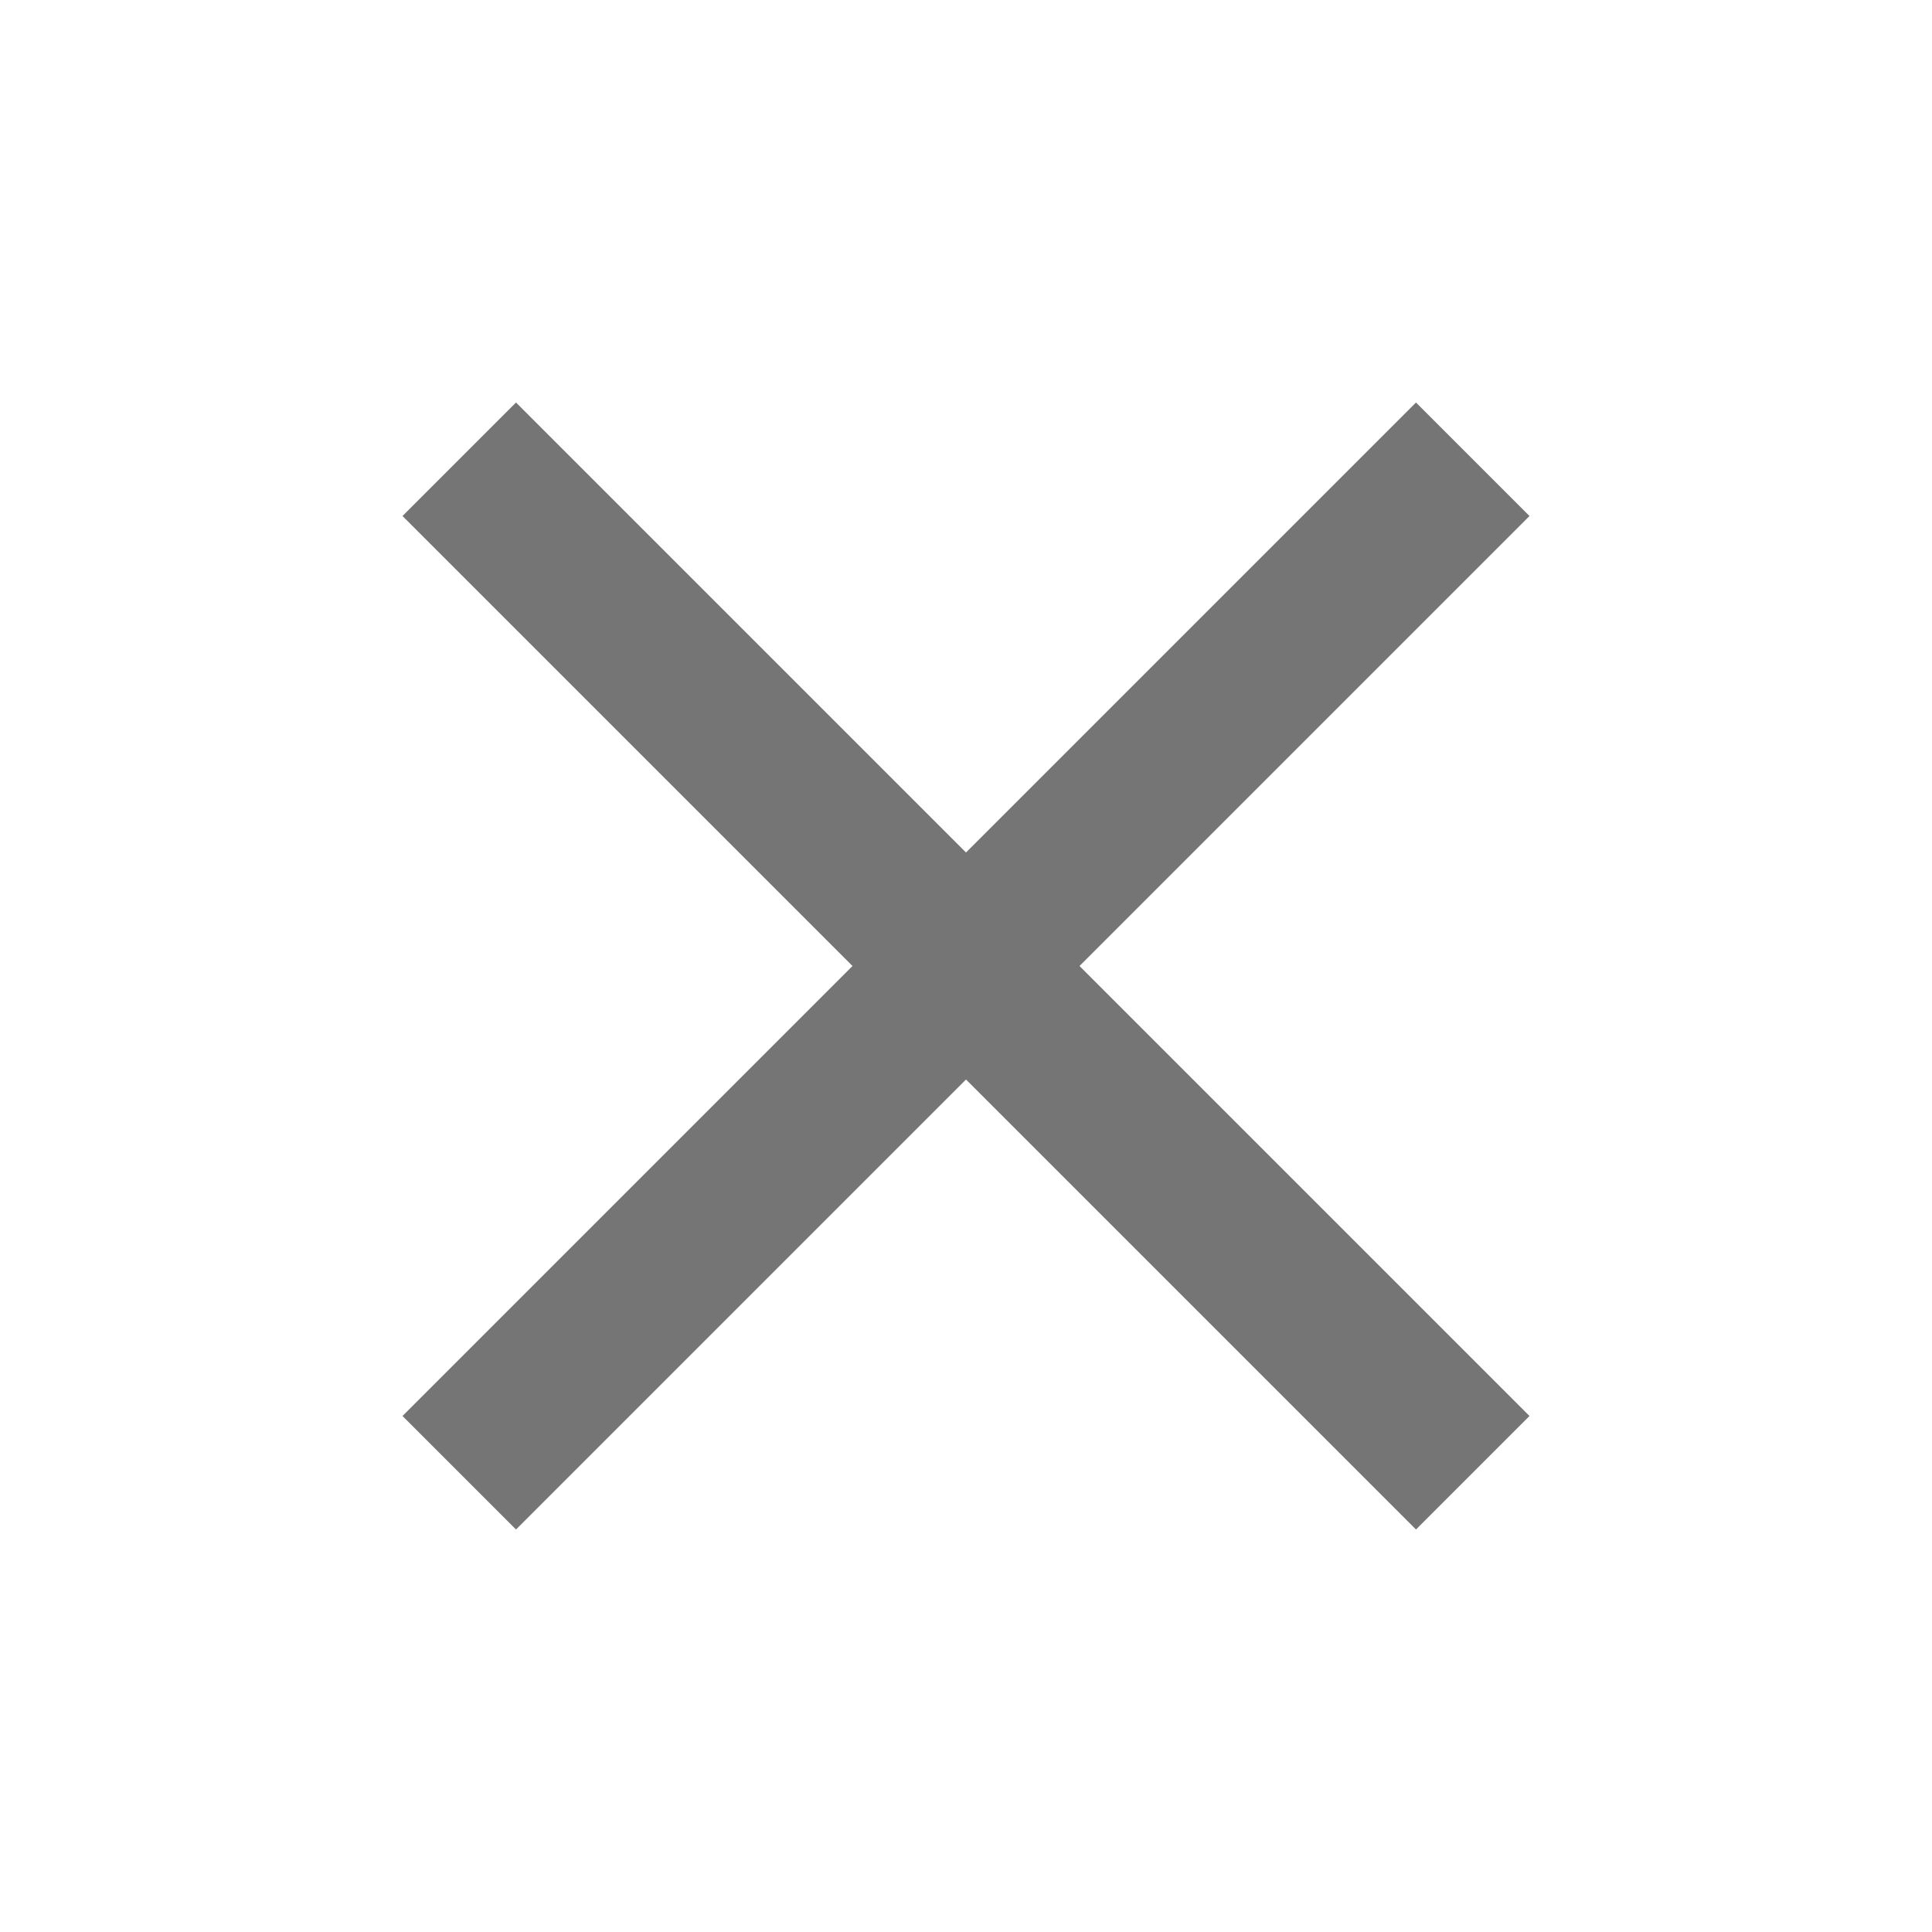
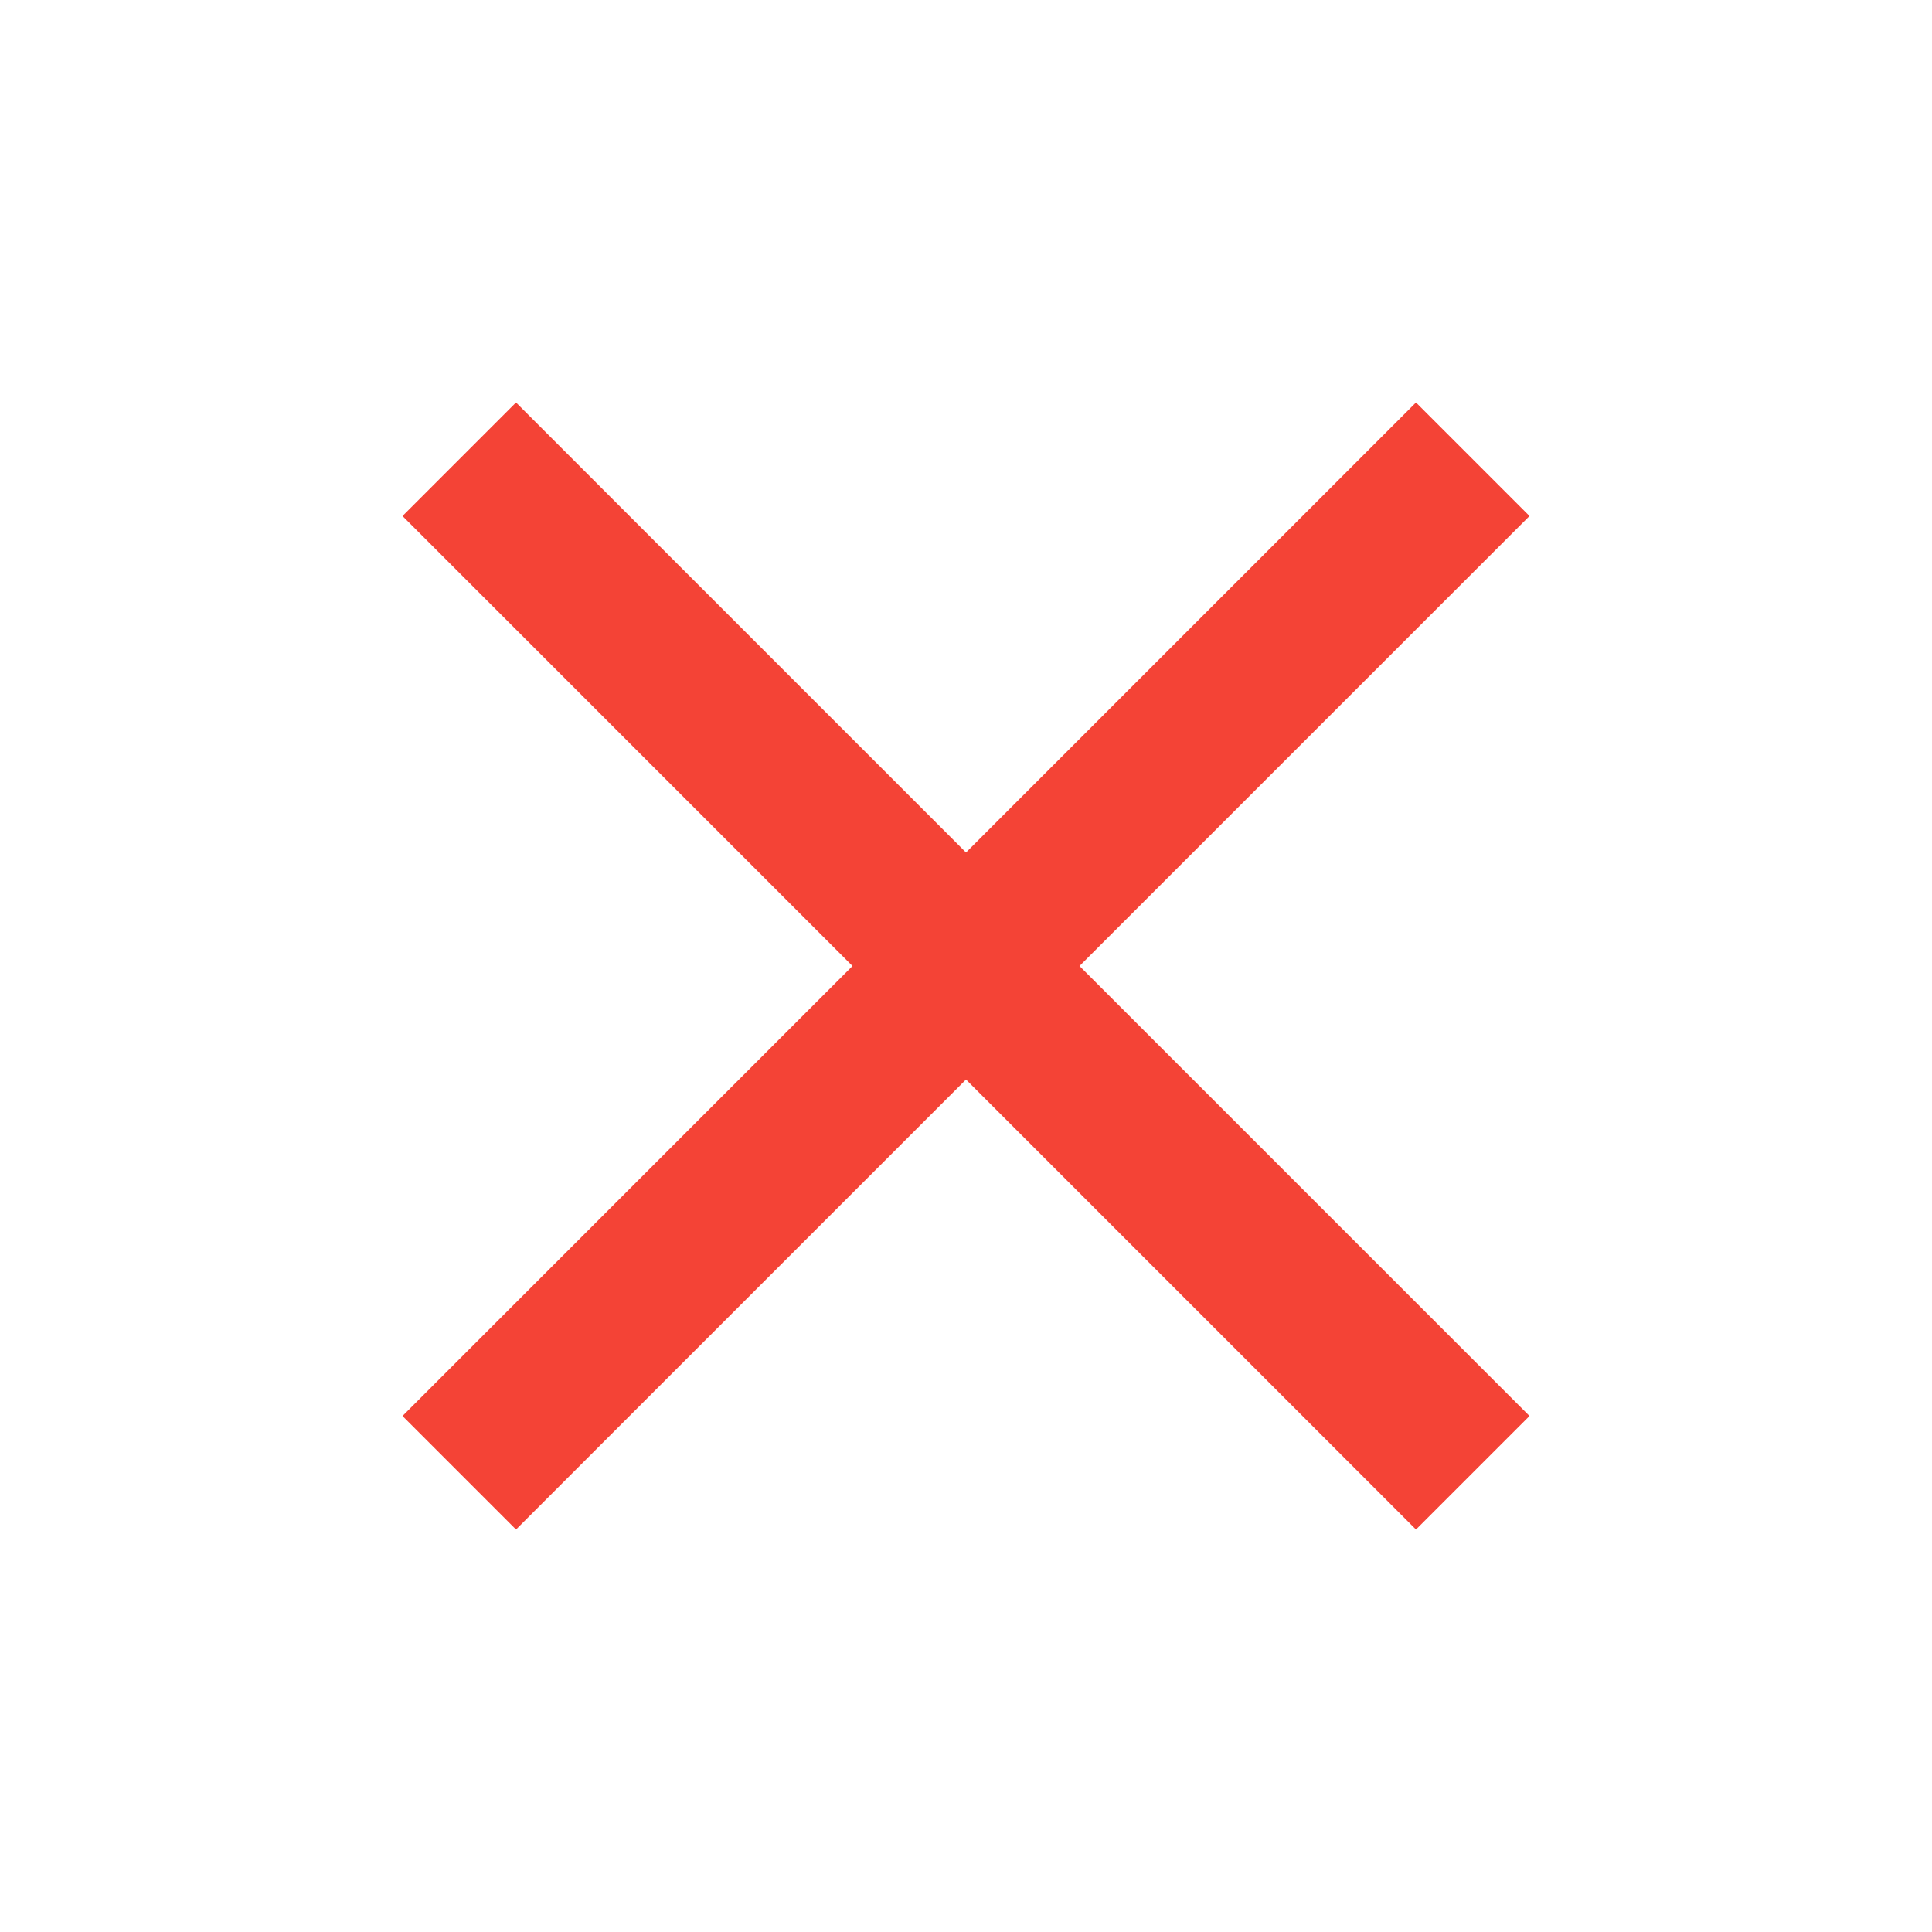
- <svg xmlns="http://www.w3.org/2000/svg" fill="#757575" height="36" viewBox="0 0 24 24" width="36">
+ <svg xmlns="http://www.w3.org/2000/svg" fill="#F44336" height="36" viewBox="0 0 24 24" width="36">
  <path d="M19 6.41L17.59 5 12 10.59 6.41 5 5 6.41 10.59 12 5 17.59 6.41 19 12 13.41 17.59 19 19 17.59 13.41 12z" />
  <path d="M0 0h24v24H0z" fill="none" />
</svg>
